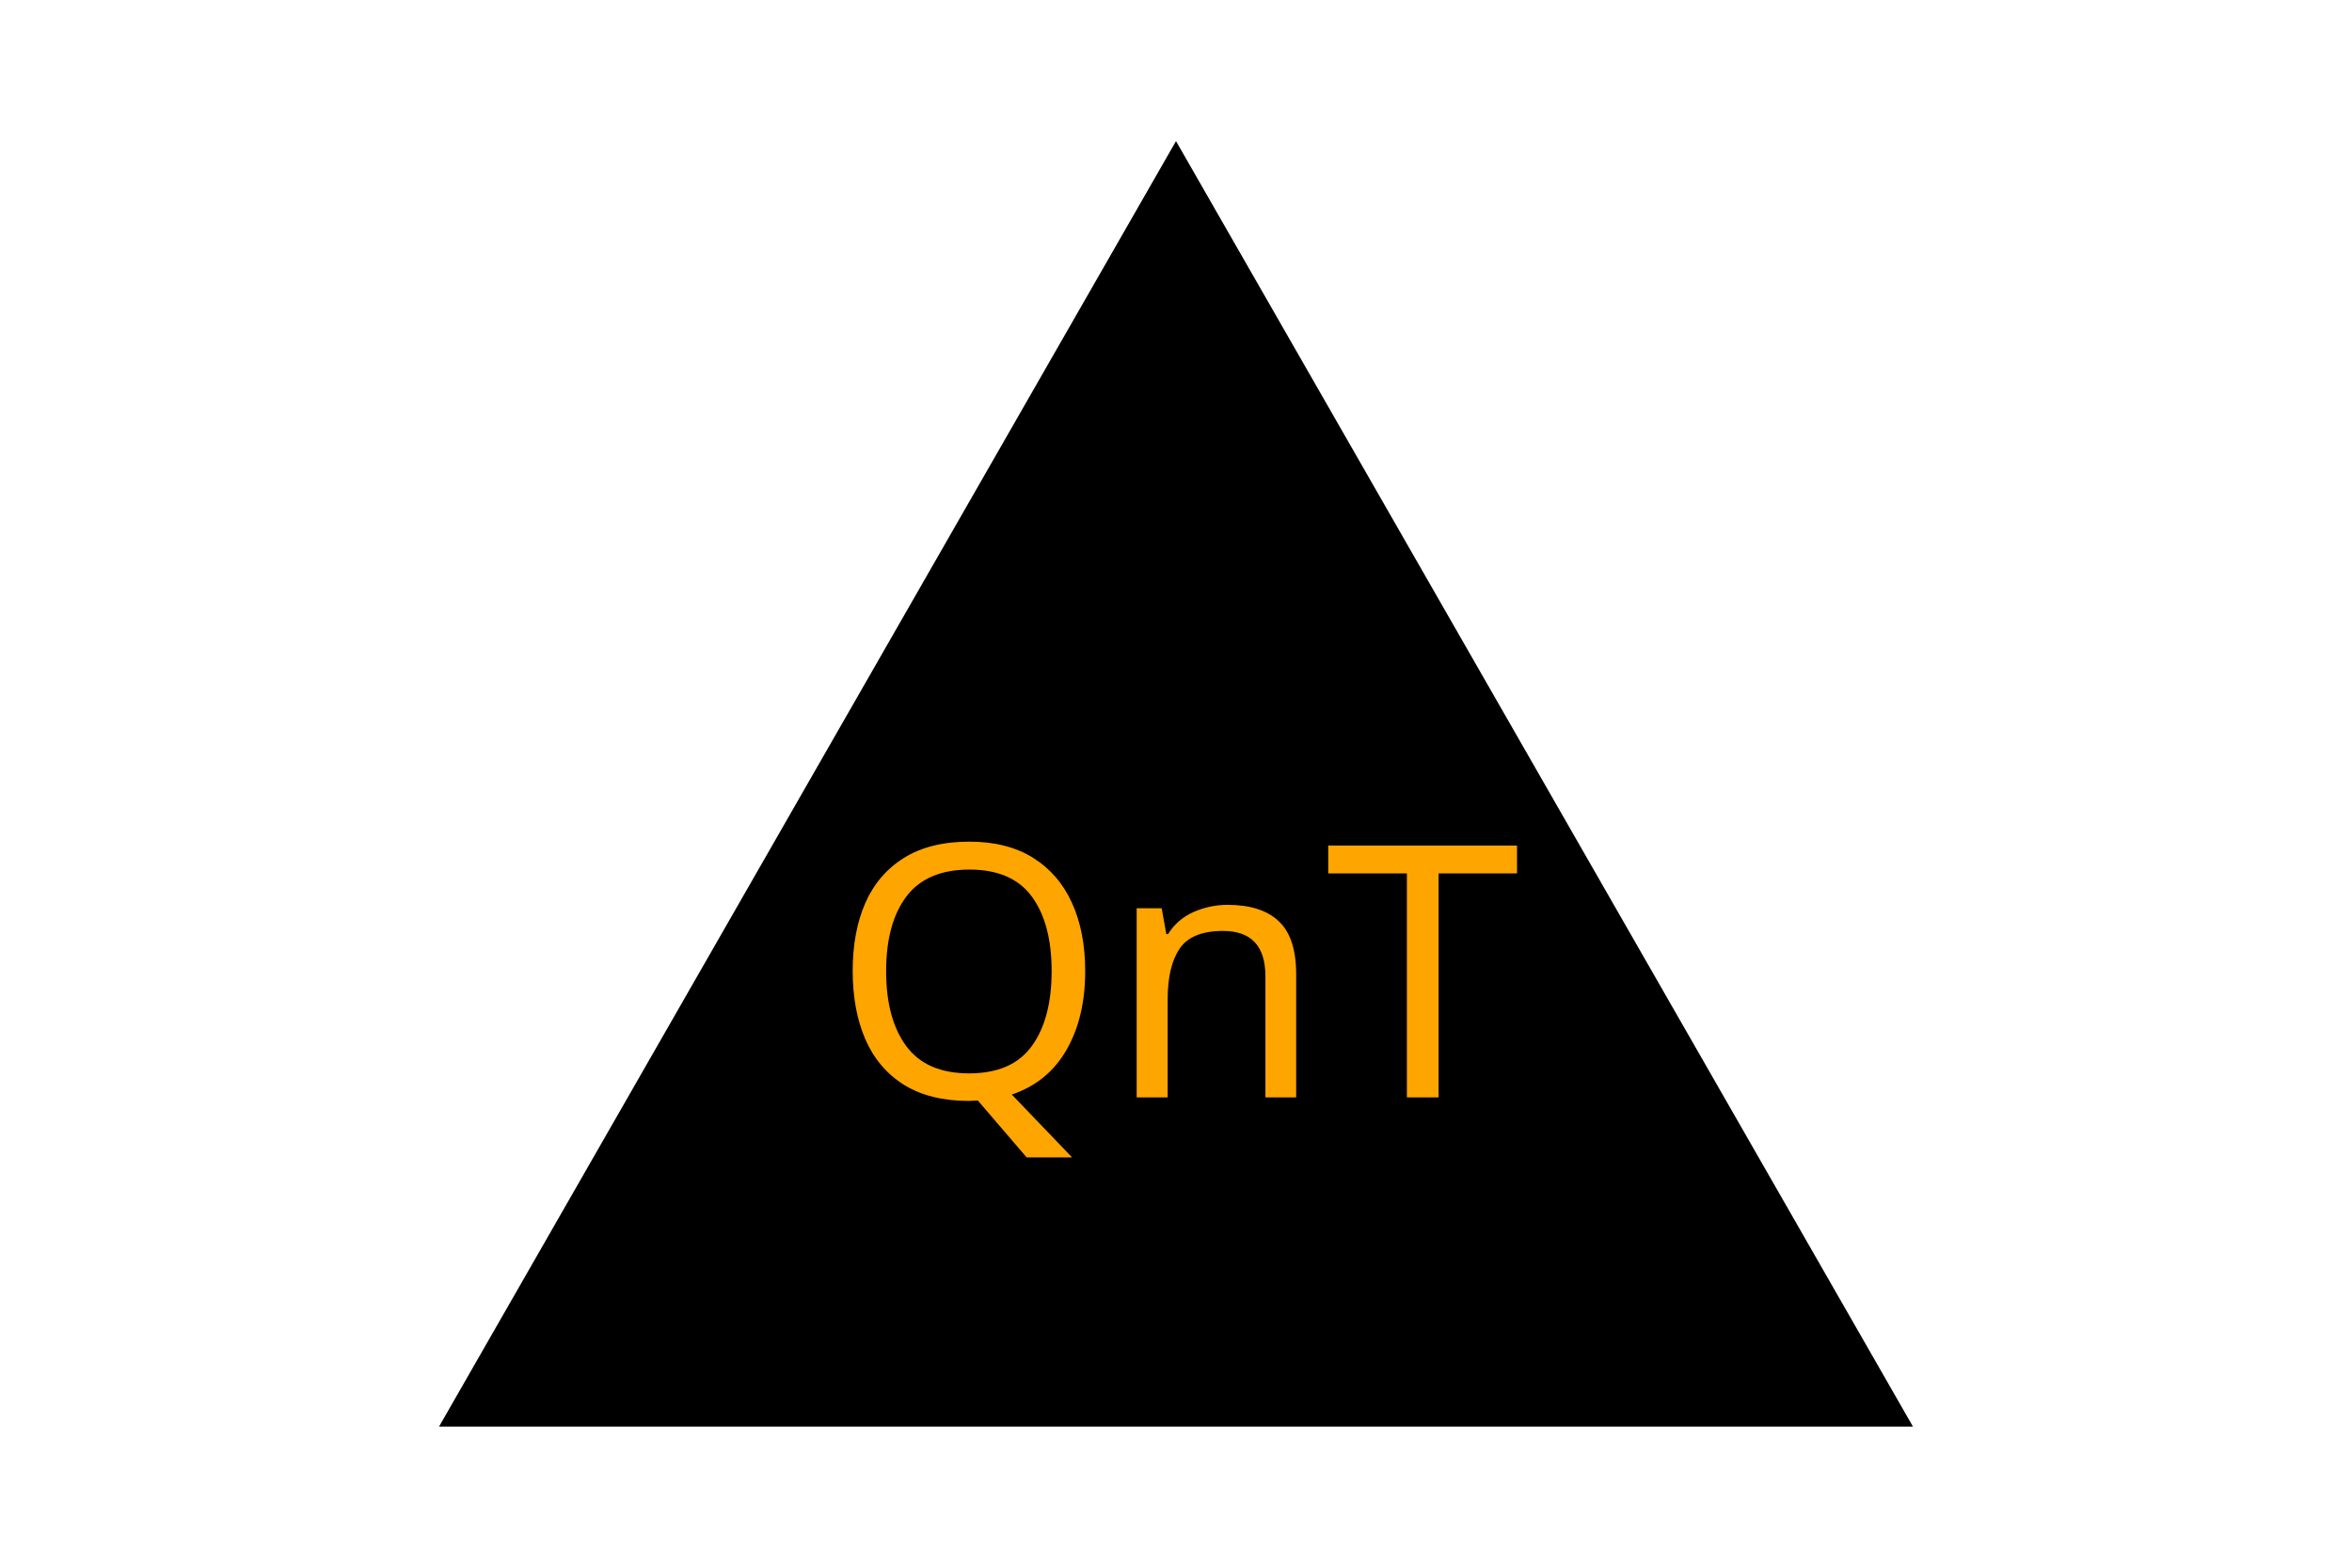
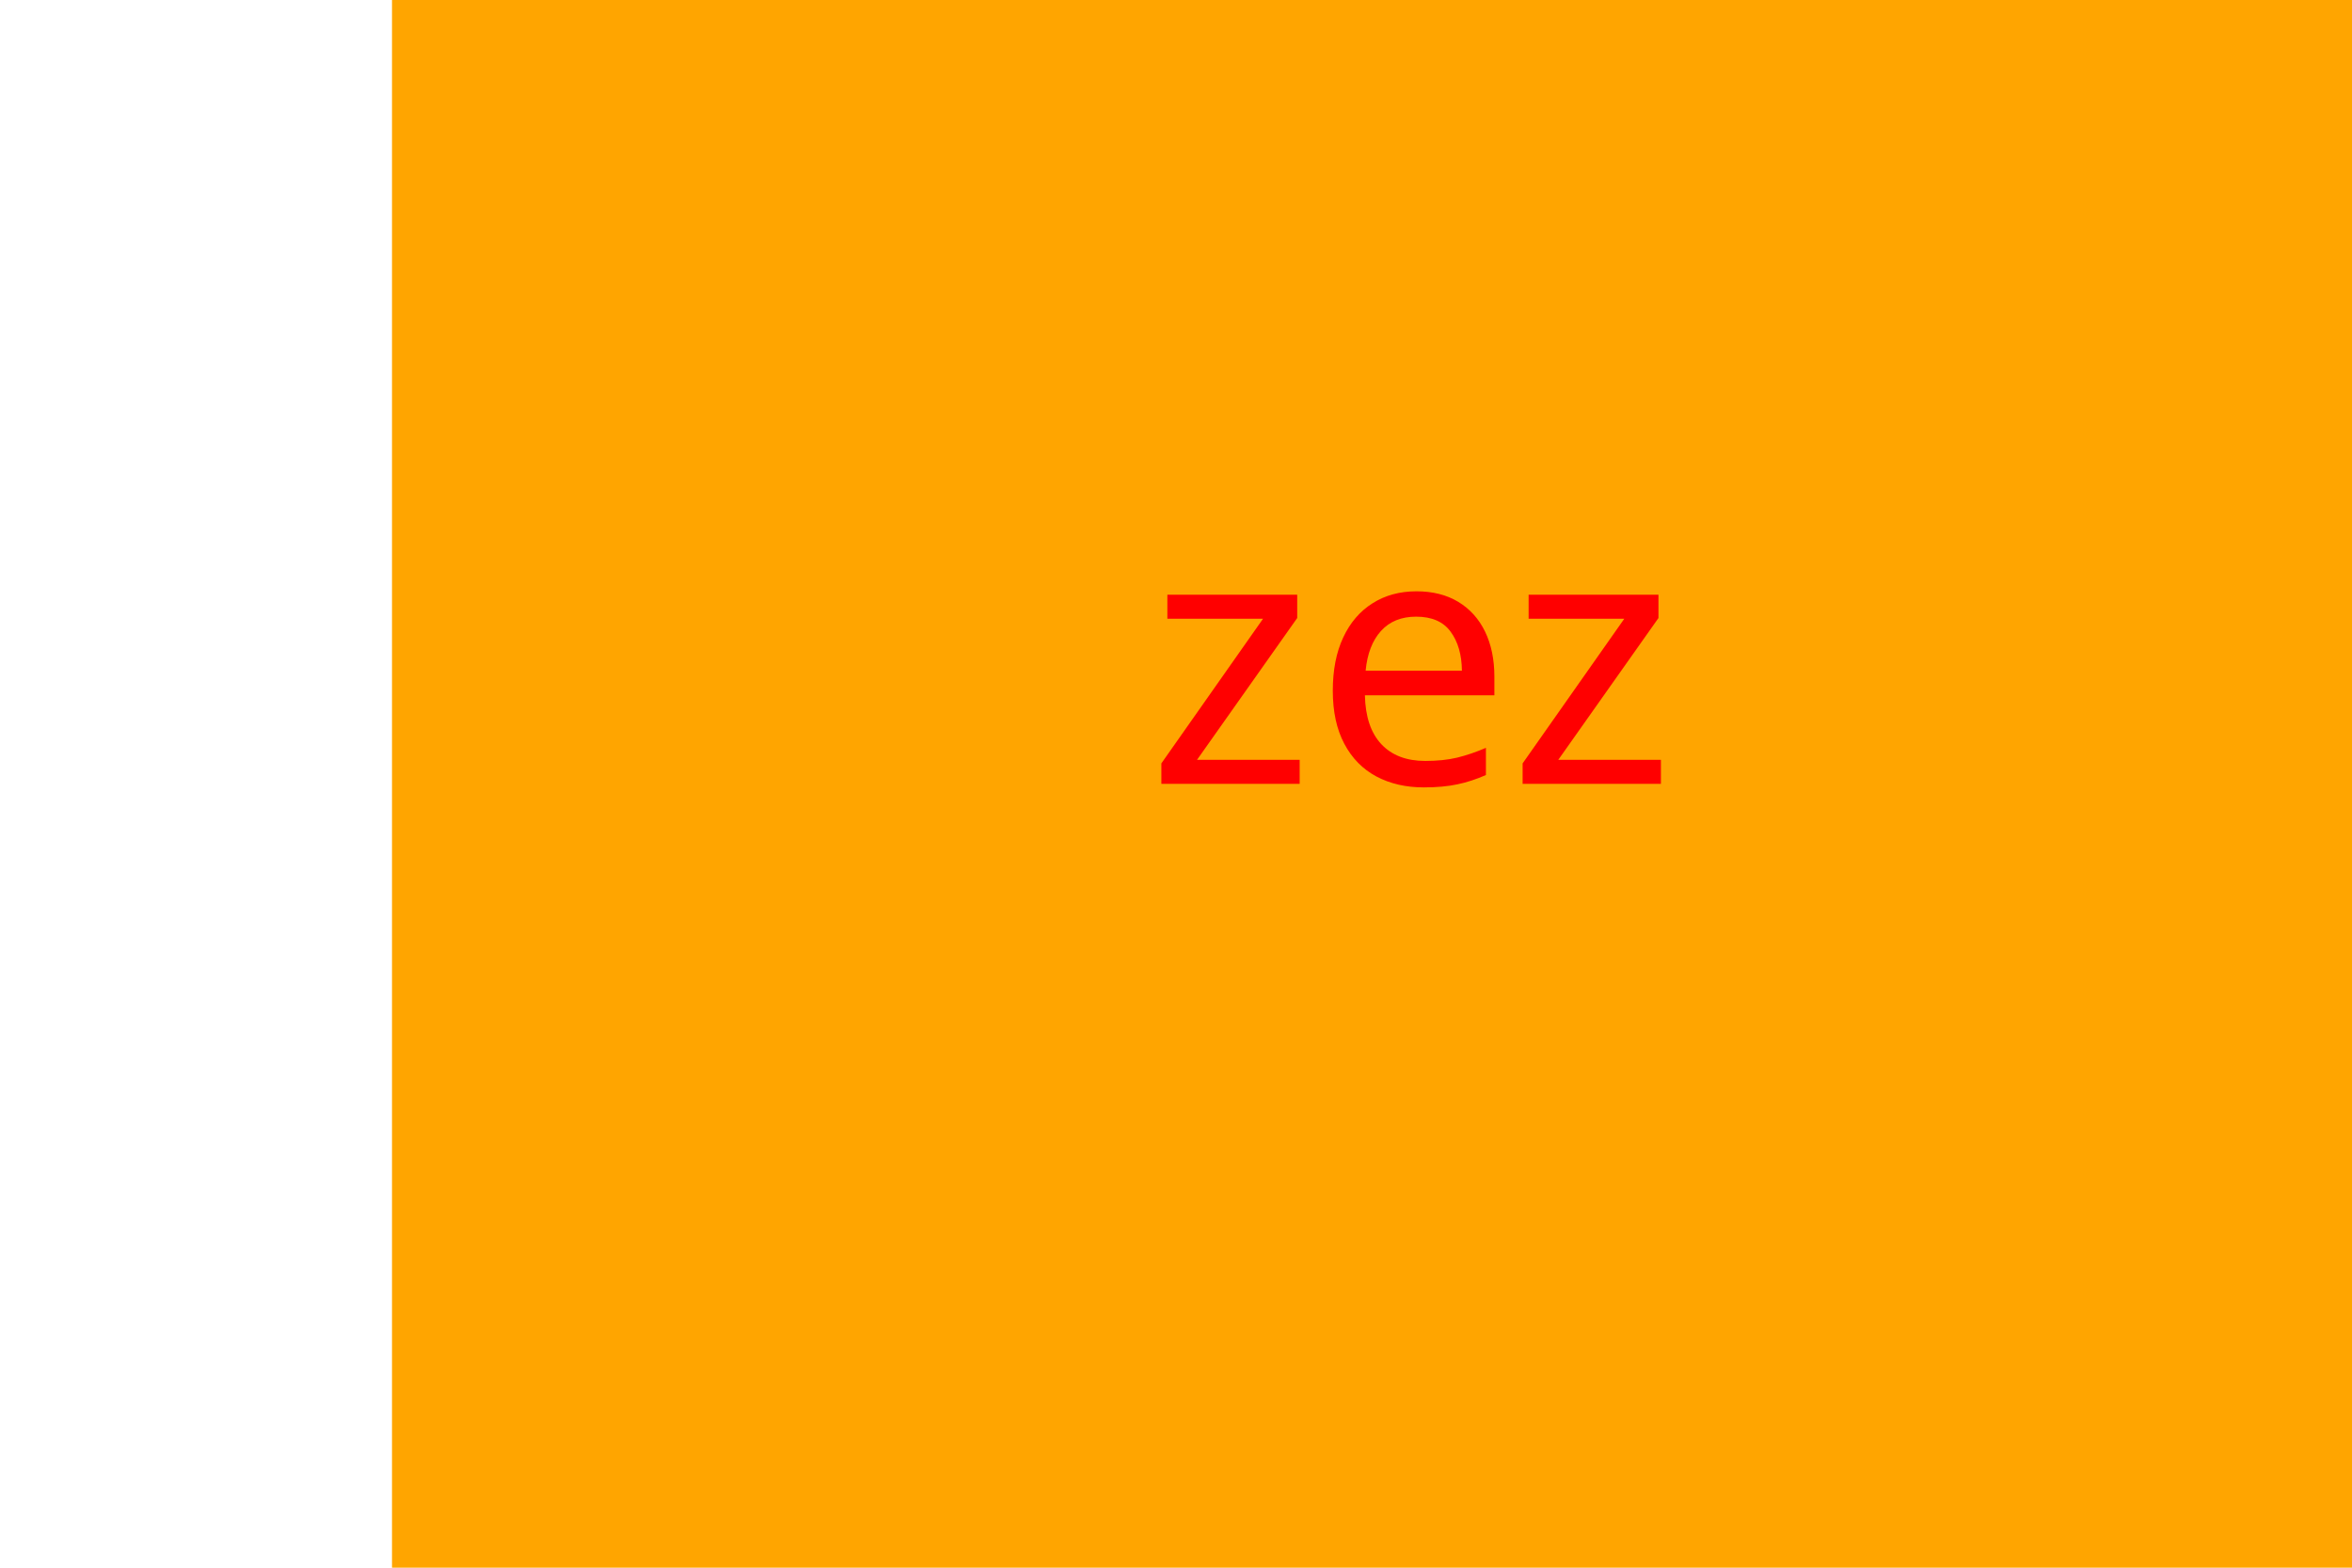
- <svg xmlns="http://www.w3.org/2000/svg" version="1.1" width="300" height="200">
-   <polygon points="150, 18 244, 182 56, 182" fill="black" />
-   <text x="150" y="140" font-size="45" font-family="Super Sans" text-anchor="middle" fill="orange">QnT</text>
+ <svg xmlns="http://www.w3.org/2000/svg" width="300" height="200">
+   <rect x="50" height="200" width="300" fill="orange" />
+   <text x="180" y="100" font-size="45" font-family="Super Sans" text-anchor="middle" fill="red">zez</text>
</svg>
